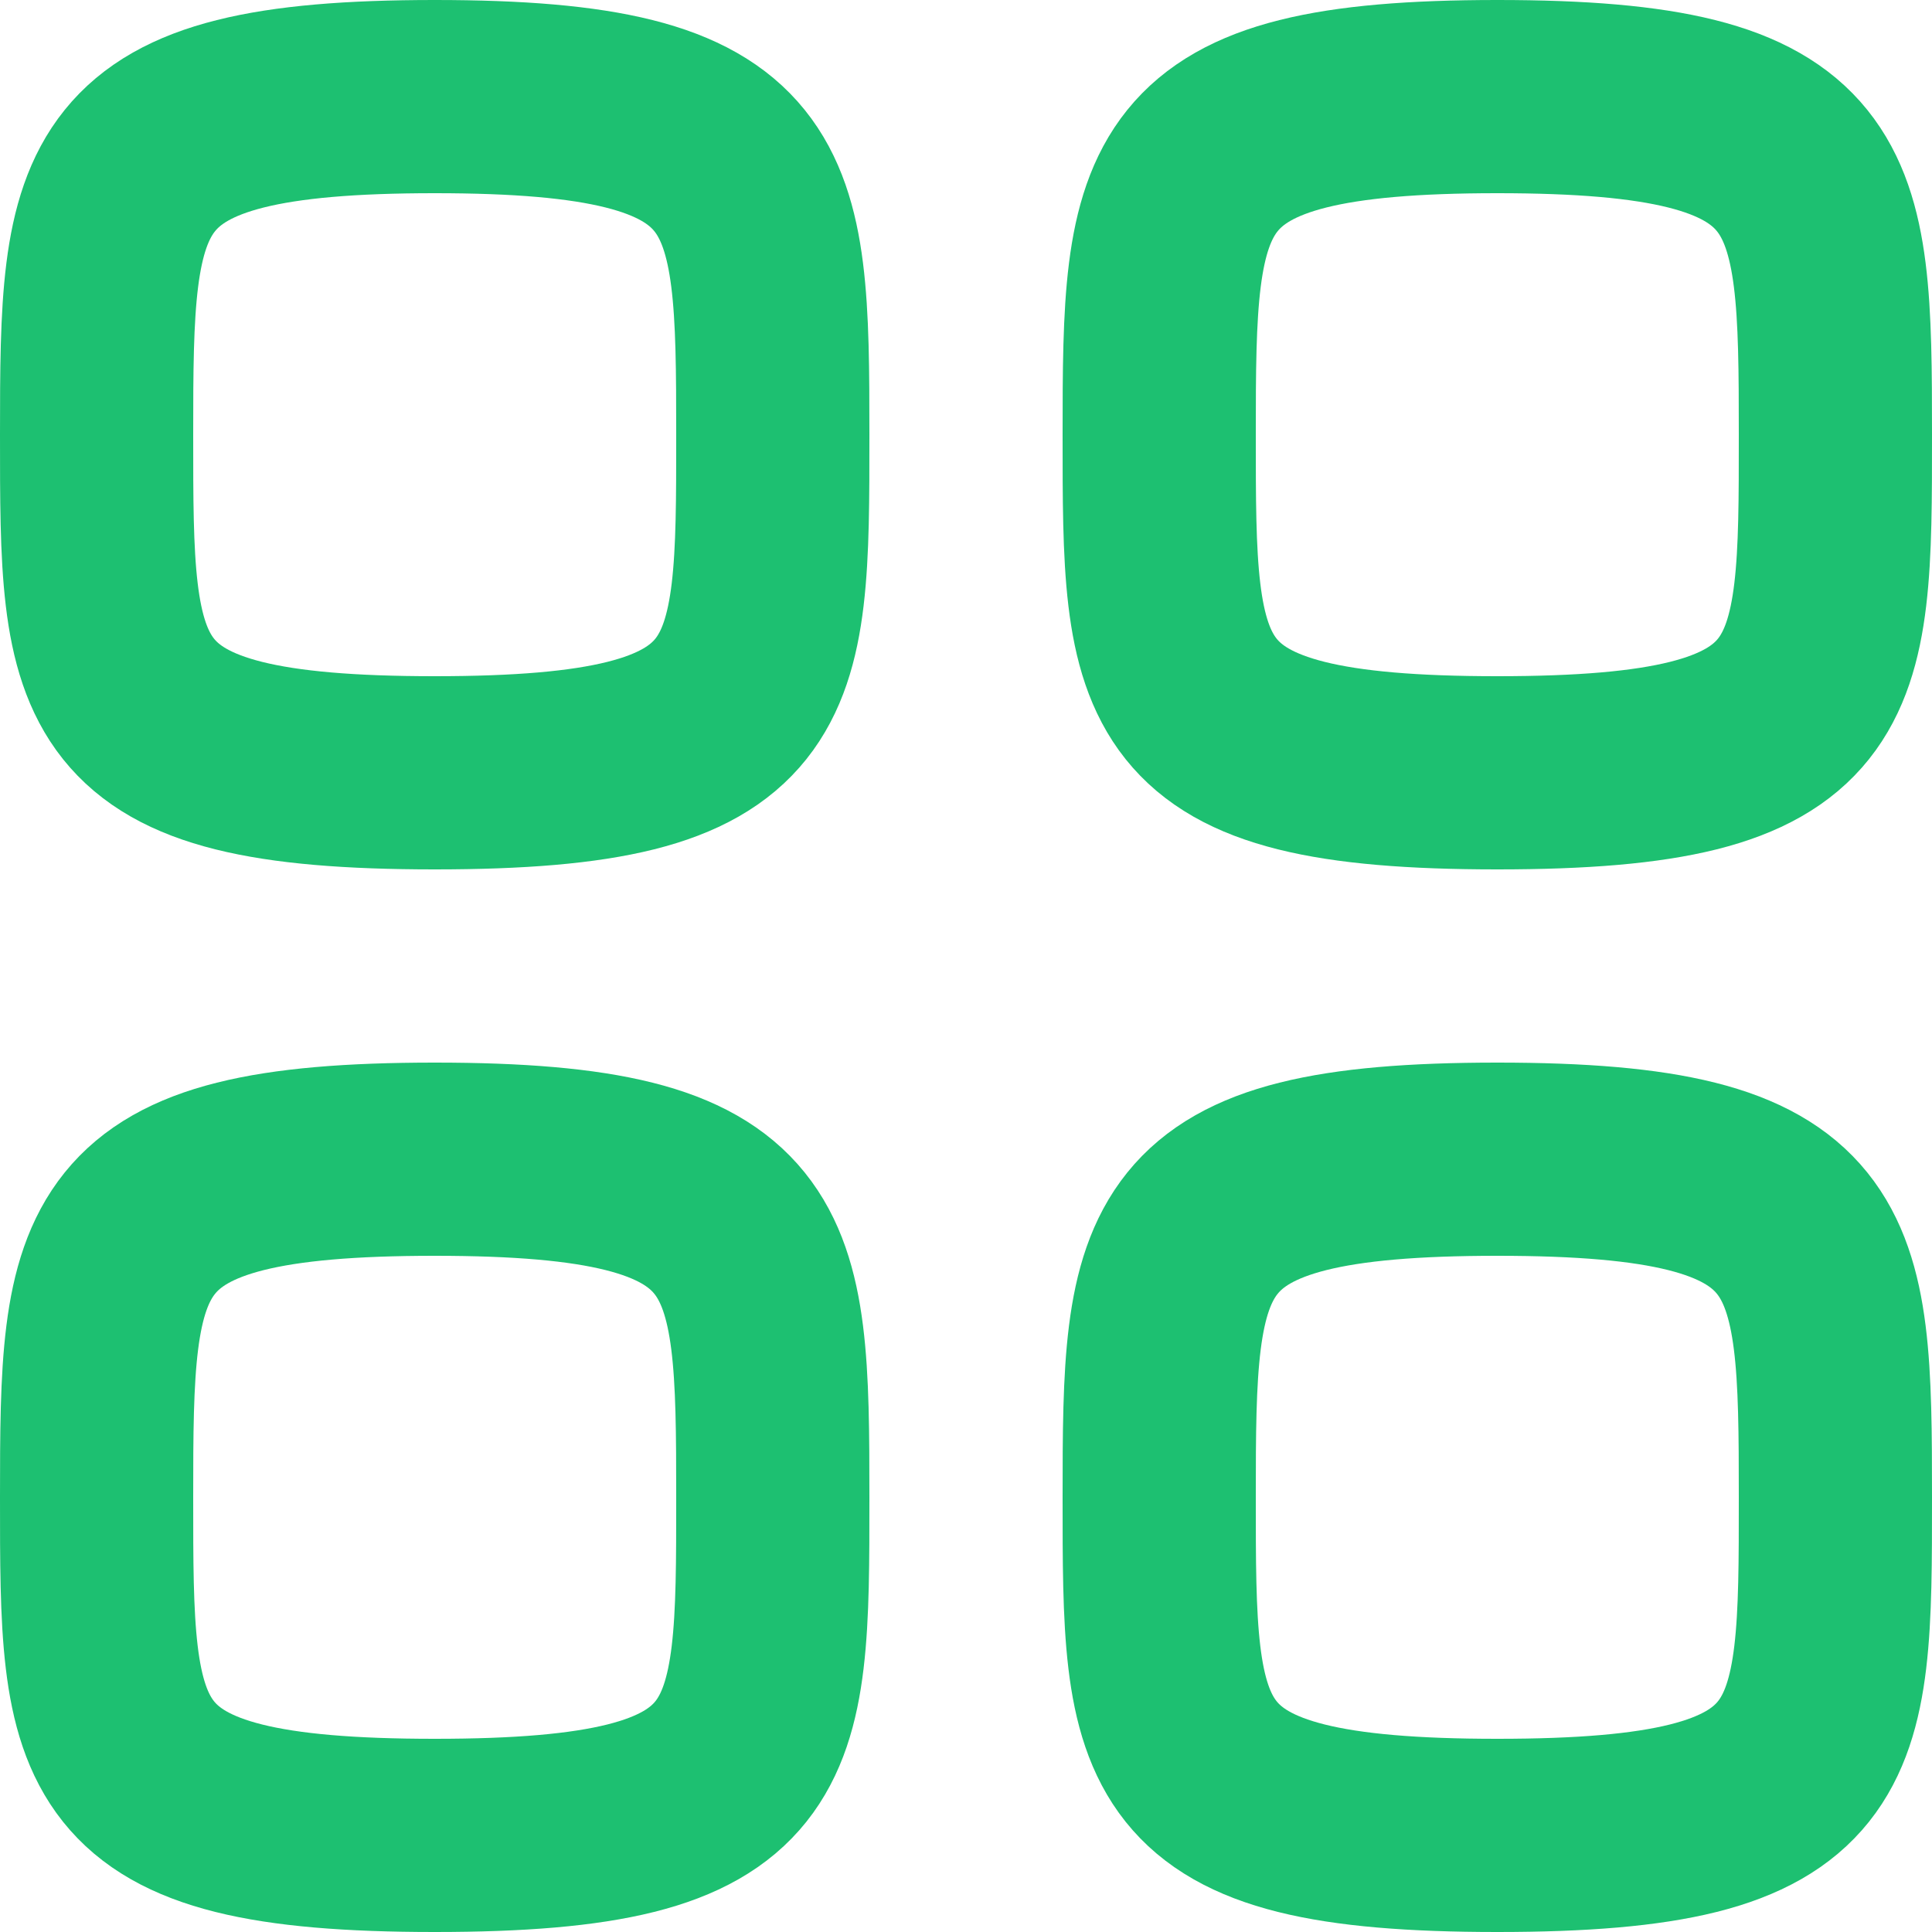
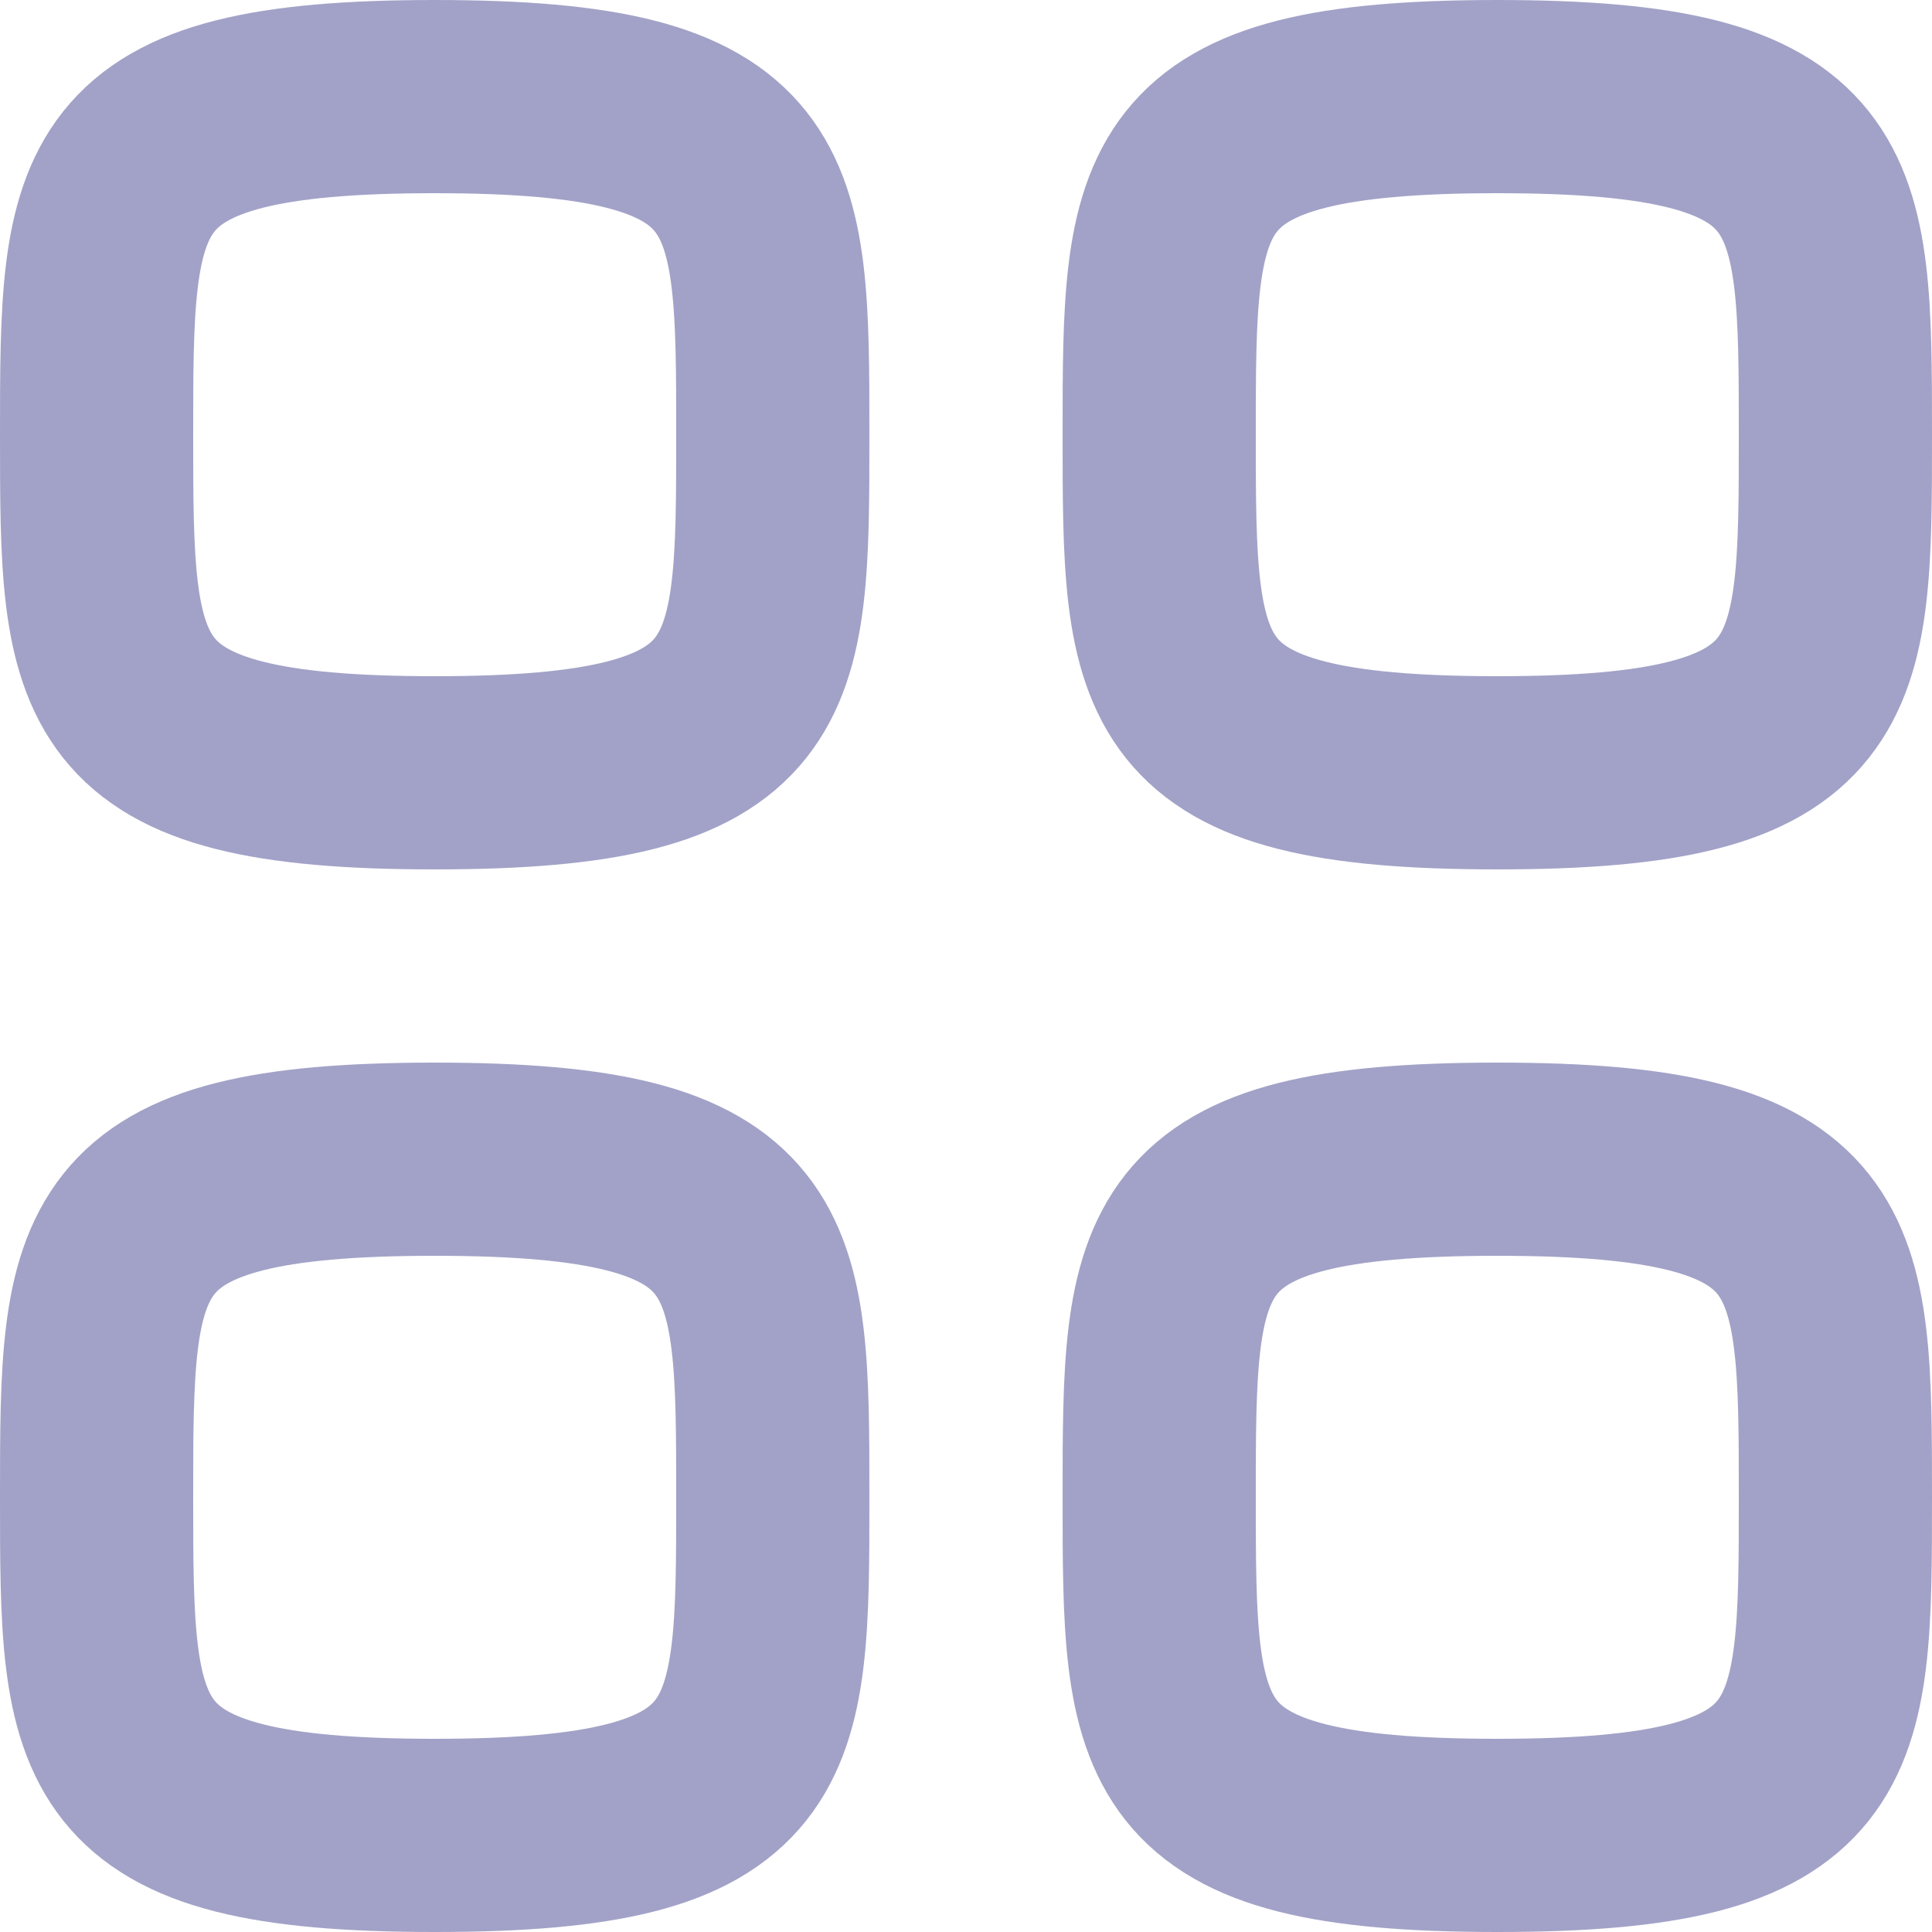
- <svg xmlns="http://www.w3.org/2000/svg" width="20" height="20" viewBox="0 0 20 20" fill="none">
-   <path fill-rule="evenodd" clip-rule="evenodd" d="M1 4.5C1 1.875 1.028 1 4.5 1C7.972 1 8 1.875 8 4.5C8 7.125 8.011 8 4.5 8C0.989 8 1 7.125 1 4.5Z" stroke="#1DC071" stroke-width="2" stroke-linecap="round" stroke-linejoin="round" />
-   <path fill-rule="evenodd" clip-rule="evenodd" d="M12 4.5C12 1.875 12.028 1 15.5 1C18.972 1 19 1.875 19 4.5C19 7.125 19.011 8 15.5 8C11.989 8 12 7.125 12 4.5Z" stroke="#1DC071" stroke-width="2" stroke-linecap="round" stroke-linejoin="round" />
-   <path fill-rule="evenodd" clip-rule="evenodd" d="M1 15.5C1 12.875 1.028 12 4.5 12C7.972 12 8 12.875 8 15.5C8 18.125 8.011 19 4.5 19C0.989 19 1 18.125 1 15.5Z" stroke="#1DC071" stroke-width="2" stroke-linecap="round" stroke-linejoin="round" />
-   <path fill-rule="evenodd" clip-rule="evenodd" d="M12 15.5C12 12.875 12.028 12 15.5 12C18.972 12 19 12.875 19 15.5C19 18.125 19.011 19 15.5 19C11.989 19 12 18.125 12 15.5Z" stroke="#1DC071" stroke-width="2" stroke-linecap="round" stroke-linejoin="round" />
+ <svg xmlns="http://www.w3.org/2000/svg" version="1.1" id="Layer_1" x="0px" y="0px" viewBox="0 0 20 20" style="enable-background:new 0 0 20 20;" xml:space="preserve">
+   <style type="text/css">
+ 	.st0{fill:none;stroke:#A2A2C8;stroke-width:2;stroke-linecap:round;stroke-linejoin:round;}
+ </style>
+   <path class="st0" d="M1,4.5C1,1.9,1,1,4.5,1S8,1.9,8,4.5S8,8,4.5,8S1,7.1,1,4.5z" />
+   <path class="st0" d="M12,4.5C12,1.9,12,1,15.5,1S19,1.9,19,4.5S19,8,15.5,8S12,7.1,12,4.5z" />
+   <path class="st0" d="M1,15.5C1,12.9,1,12,4.5,12S8,12.9,8,15.5S8,19,4.5,19S1,18.1,1,15.5z" />
+   <path class="st0" d="M12,15.5c0-2.6,0-3.5,3.5-3.5s3.5,0.9,3.5,3.5s0,3.5-3.5,3.5S12,18.1,12,15.5z" />
</svg>
